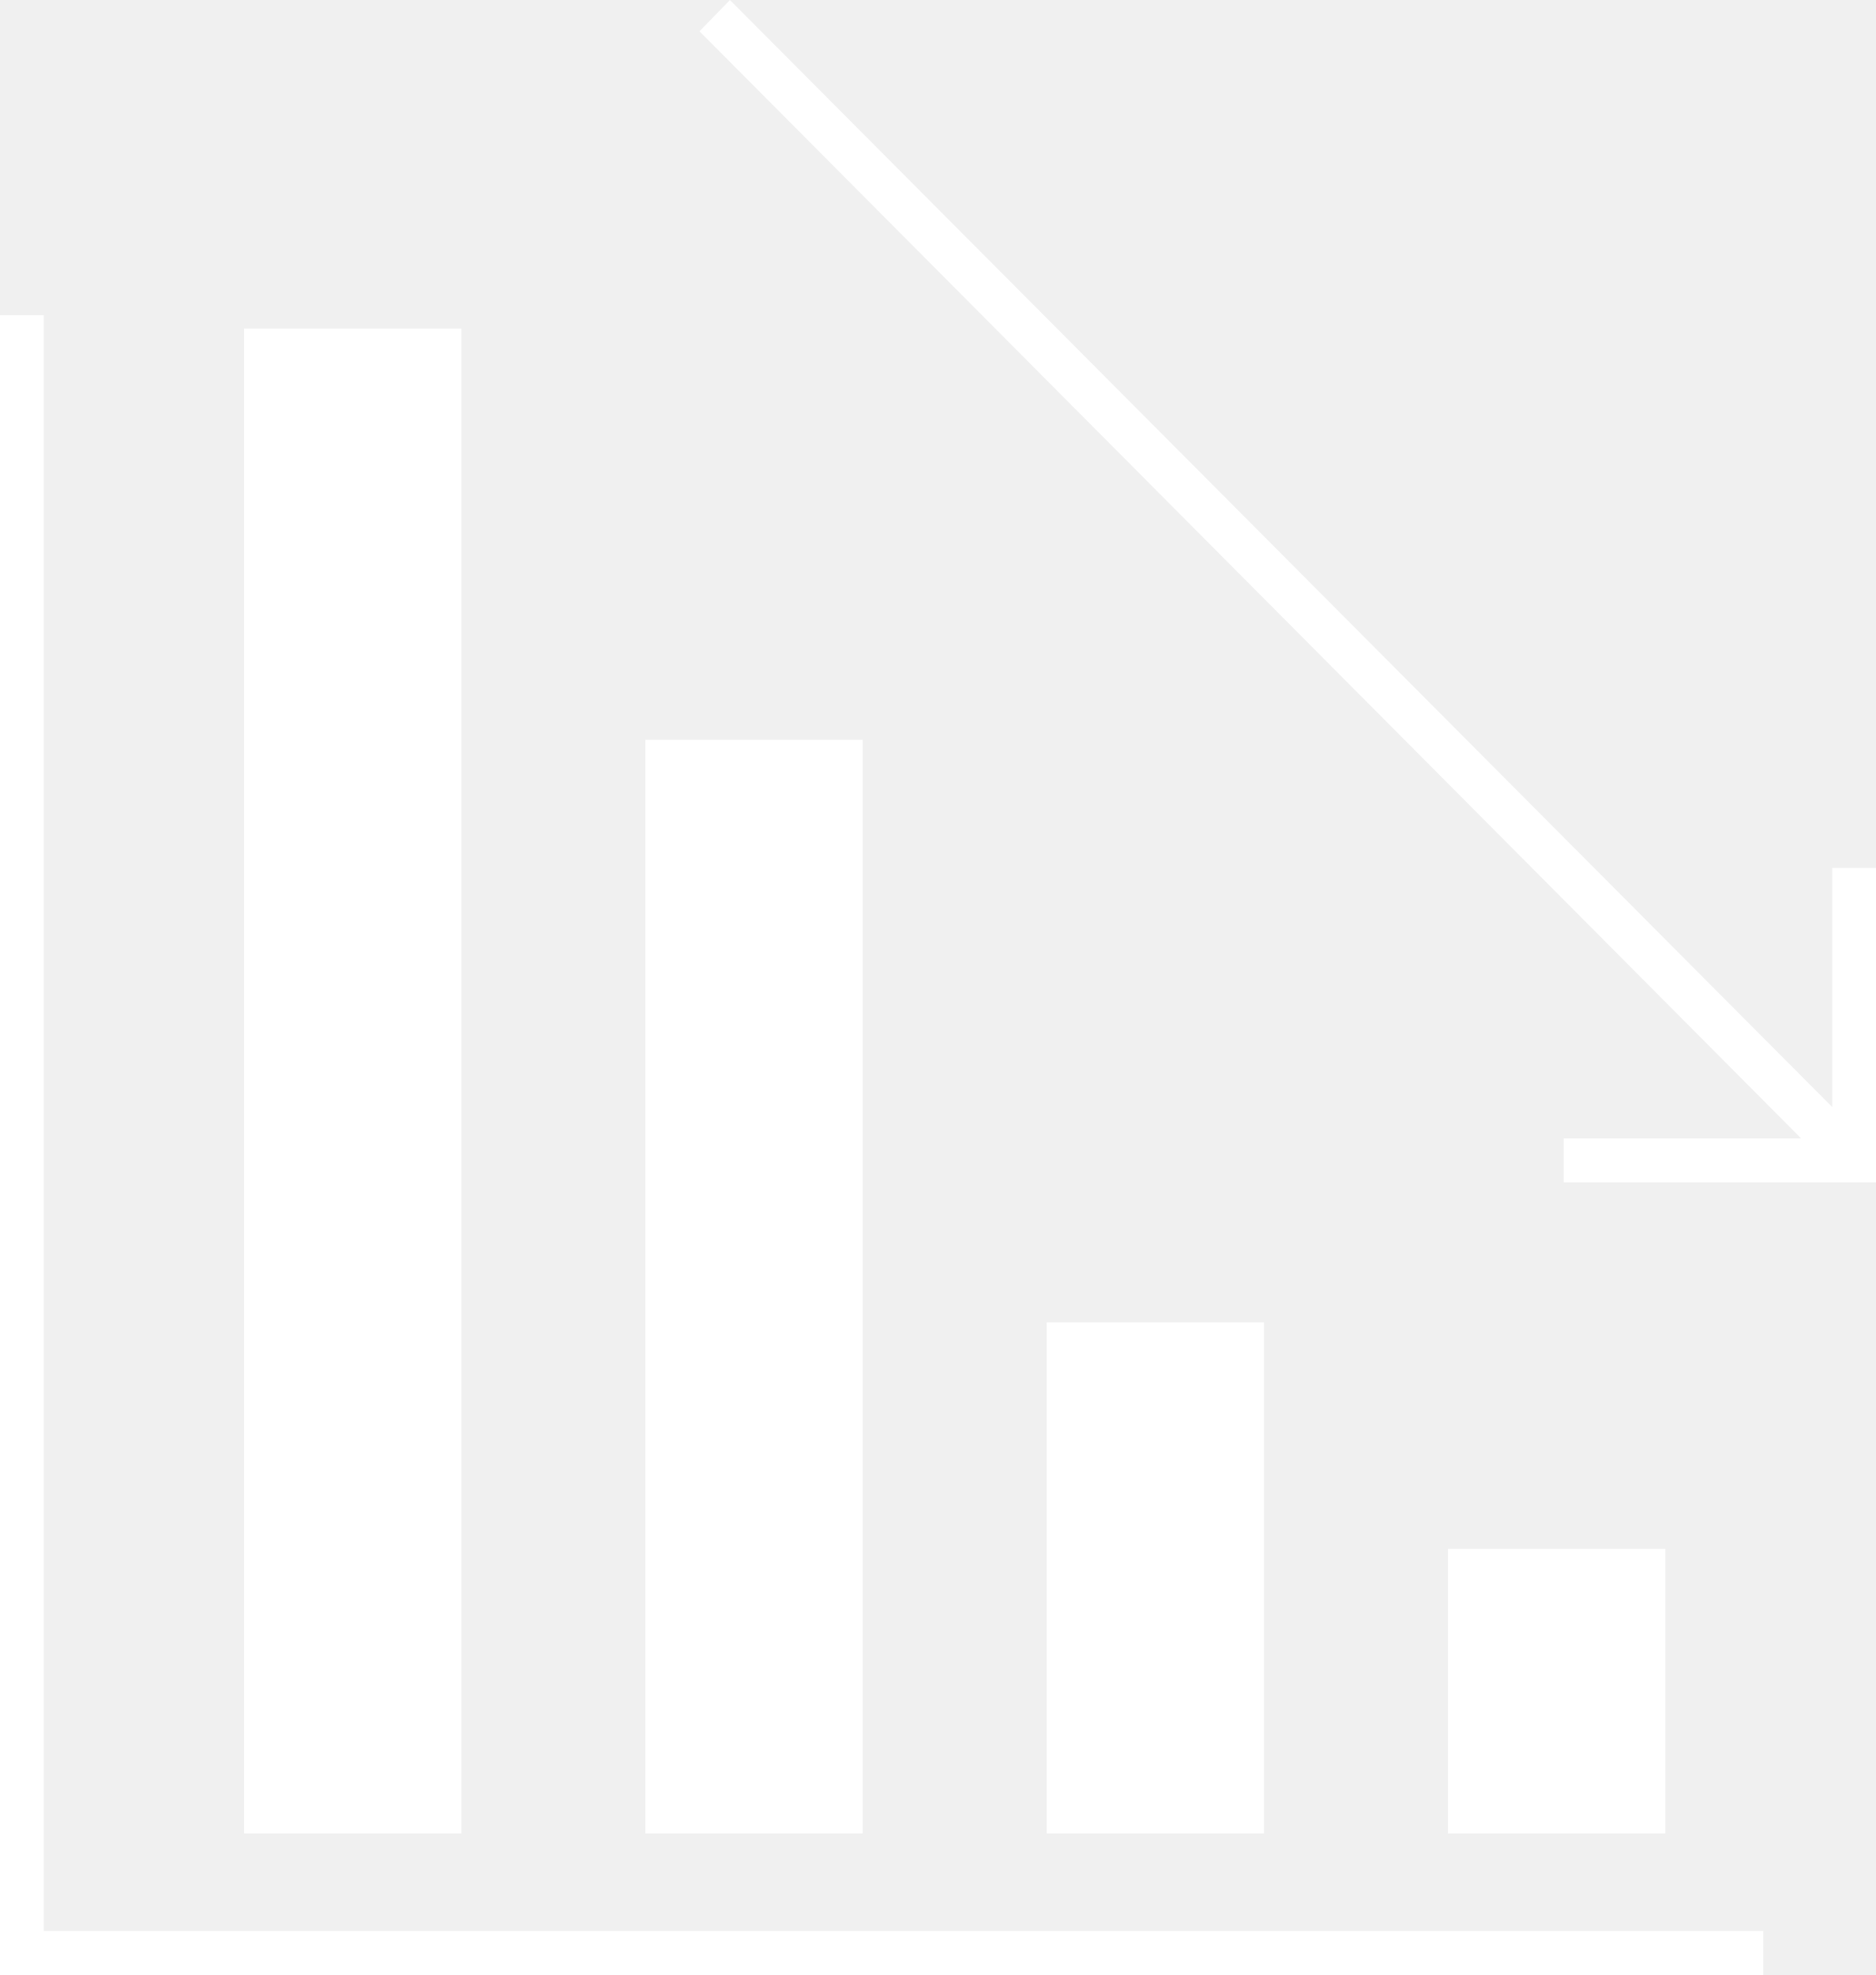
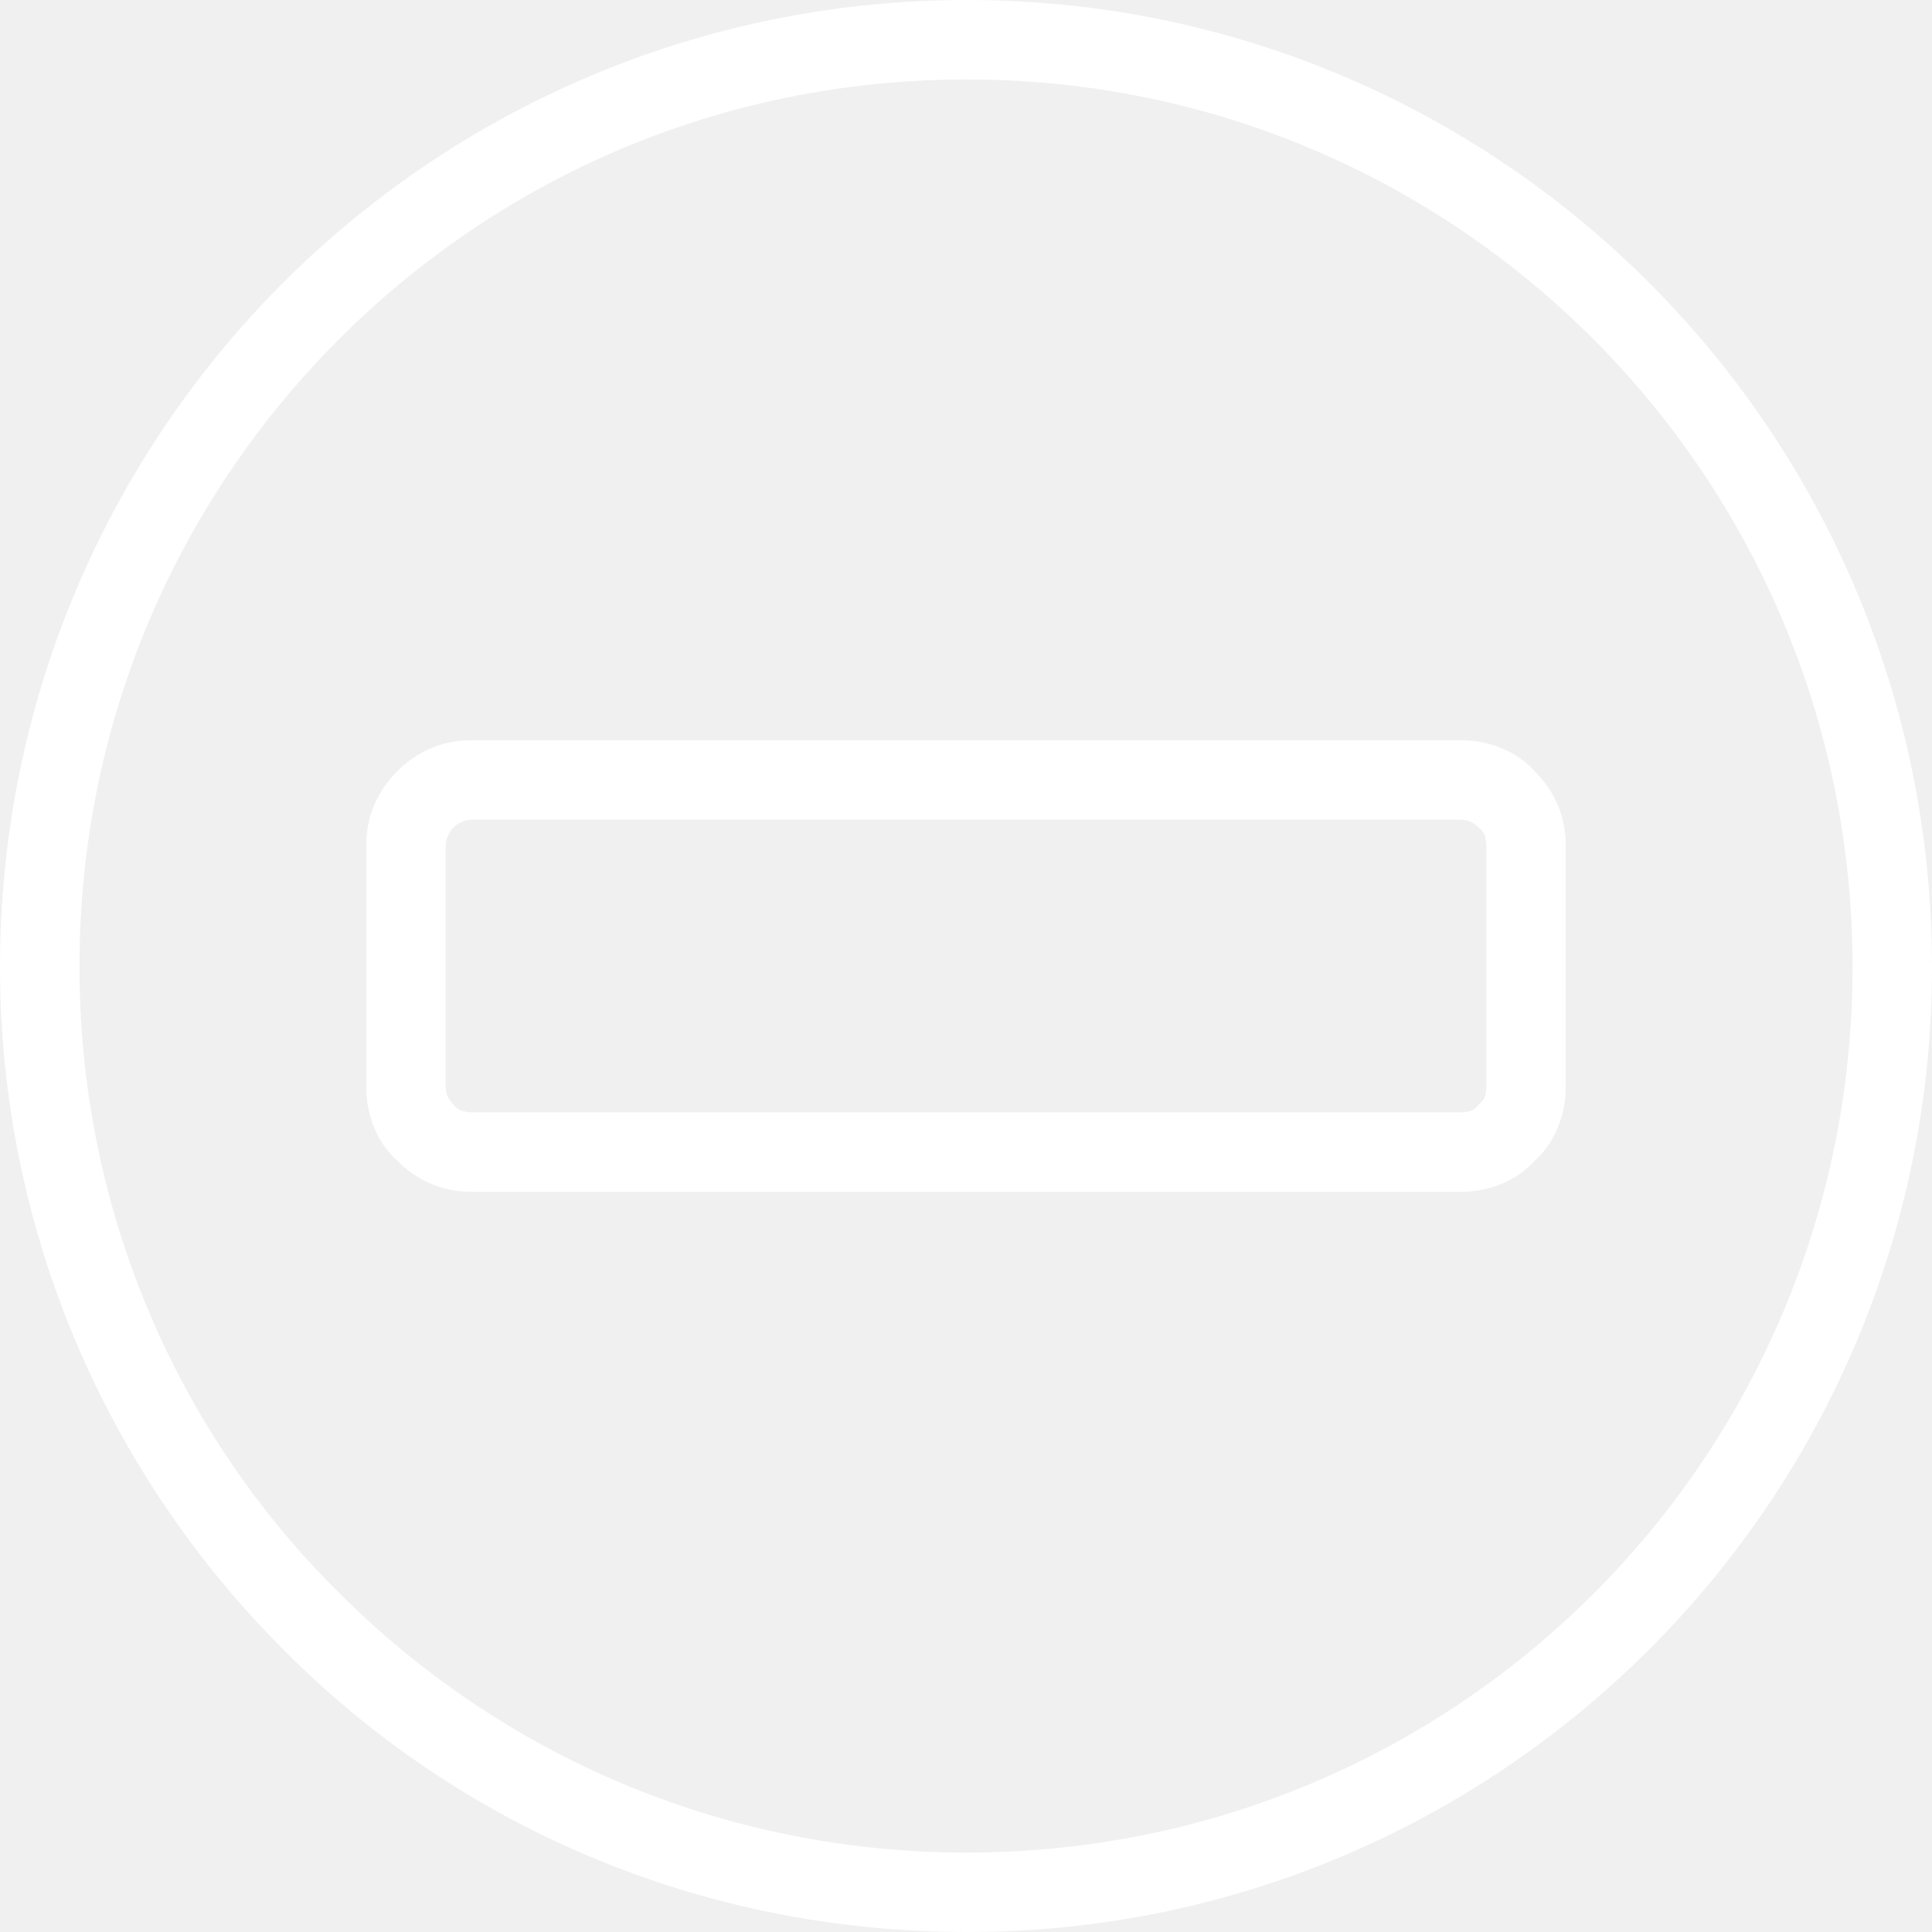
- <svg xmlns="http://www.w3.org/2000/svg" width="76" height="80" viewBox="0 0 76 80" fill="none">
-   <g clip-path="url(#clip0_1599_784)">
-     <path d="M1.773 12.765V78.219H71.432V80H0V12.765H1.773ZM76 35.157V47.891H63.348V46.111H72.965L28.338 1.268L29.571 0.001L74.227 44.843V35.157H76ZM58.66 62.739H67.465V74.266H58.66V62.739ZM42.403 53.565H51.208V74.266H42.403V53.565ZM26.145 29.966H34.95V74.266H26.145V29.966ZM9.887 13.309H18.692V74.266H9.887V13.309Z" fill="white" />
-   </g>
-   <defs>
-     <clipPath id="clip0_1599_784">
-       <rect width="76" height="80" fill="white" />
-     </clipPath>
-   </defs>
+ <svg xmlns="http://www.w3.org/2000/svg" width="77" height="77" viewBox="0 0 77 77" fill="none">
+   <path d="M38.539 0C59.777 0 77 17.223 77 38.539C77 59.777 59.777 77 38.539 77C27.881 77 18.227 72.752 11.276 65.724C4.325 58.773 0 49.119 0 38.539C0 27.881 4.325 18.227 11.276 11.276C18.227 4.325 27.881 0 38.539 0ZM18.767 29.503H58.233C59.391 29.503 60.472 29.966 61.167 30.738C61.94 31.511 62.403 32.514 62.403 33.673V43.327C62.403 44.486 61.94 45.567 61.167 46.262C60.472 47.034 59.391 47.498 58.233 47.498H18.767C17.609 47.498 16.605 47.034 15.832 46.262C15.06 45.567 14.597 44.486 14.597 43.327V33.673C14.597 32.514 15.06 31.511 15.832 30.738C16.605 29.966 17.609 29.503 18.767 29.503ZM58.233 32.669H18.767C18.536 32.669 18.227 32.824 18.072 32.978C17.918 33.132 17.763 33.441 17.763 33.673V43.327C17.763 43.636 17.918 43.868 18.072 44.022C18.227 44.254 18.536 44.331 18.767 44.331H58.233C58.542 44.331 58.773 44.254 58.928 44.022C59.16 43.868 59.237 43.636 59.237 43.327V33.673C59.237 33.441 59.16 33.132 58.928 32.978C58.773 32.824 58.542 32.669 58.233 32.669ZM73.834 38.539C73.834 18.999 58.078 3.167 38.539 3.167C28.73 3.167 19.926 7.105 13.515 13.515C7.105 19.926 3.167 28.73 3.167 38.539C3.167 48.27 7.105 57.151 13.515 63.484C19.926 69.895 28.73 73.834 38.539 73.834C58.078 73.834 73.834 58.078 73.834 38.539Z" fill="white" />
</svg>
